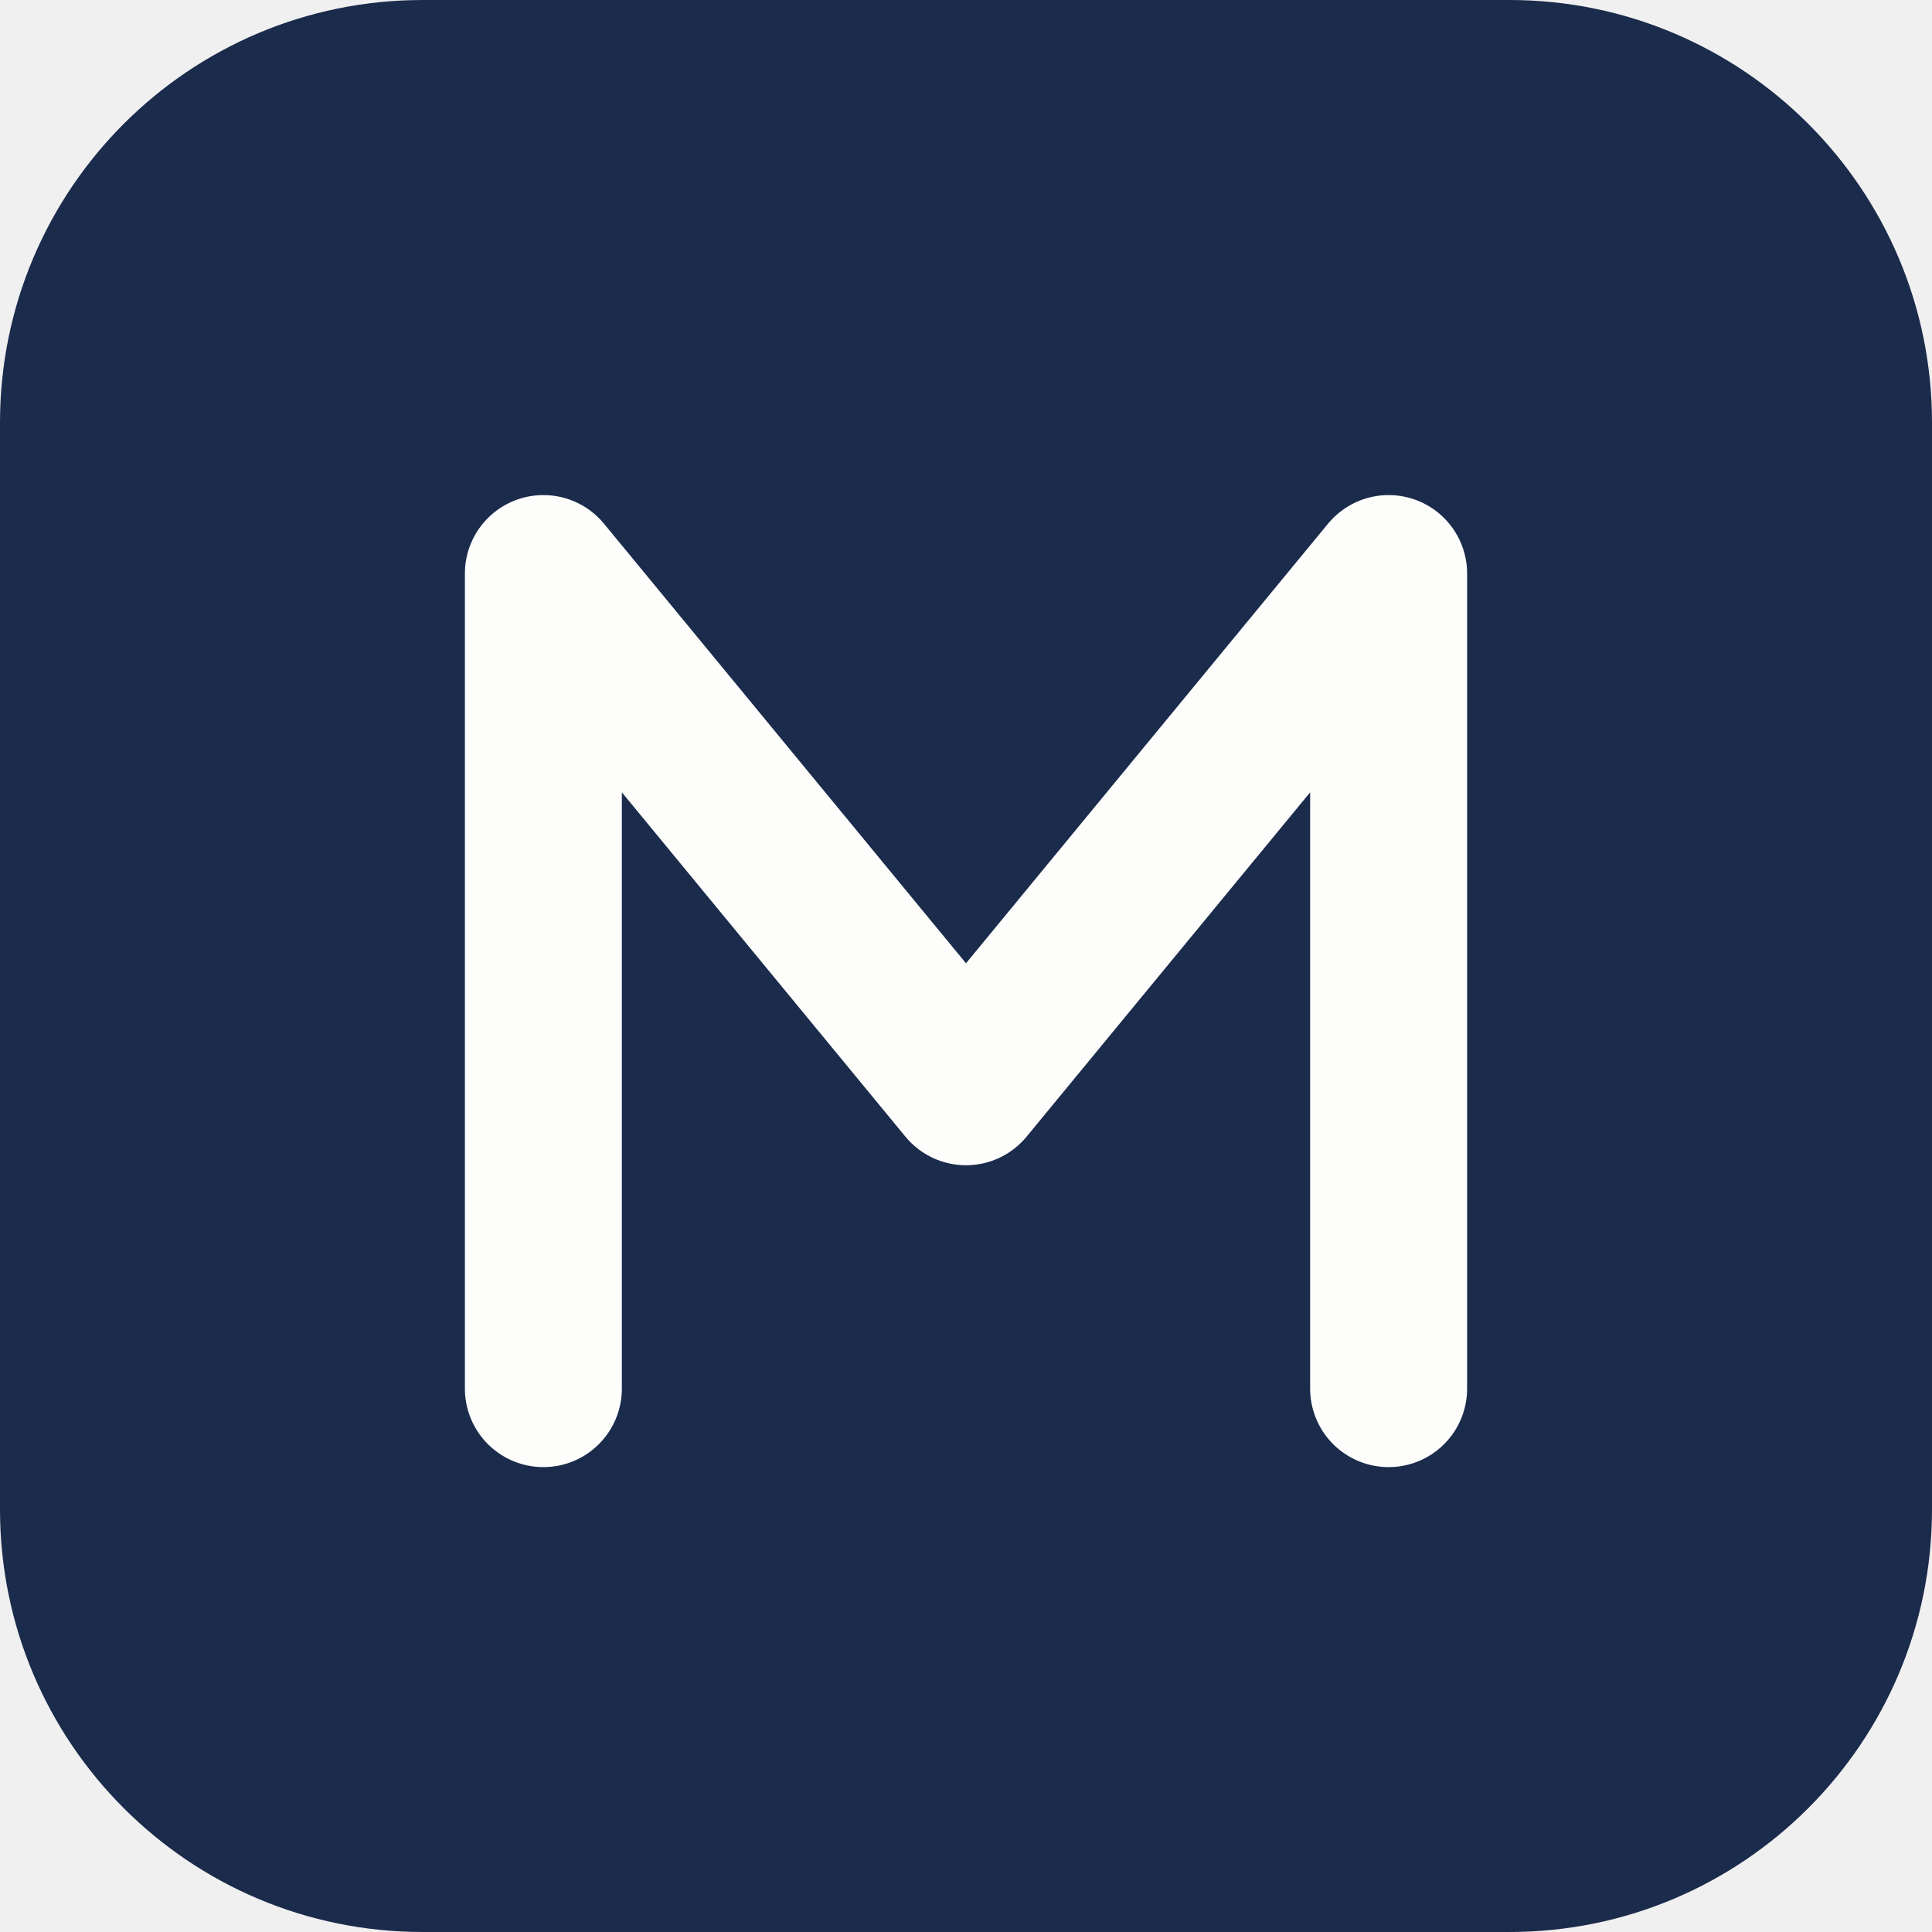
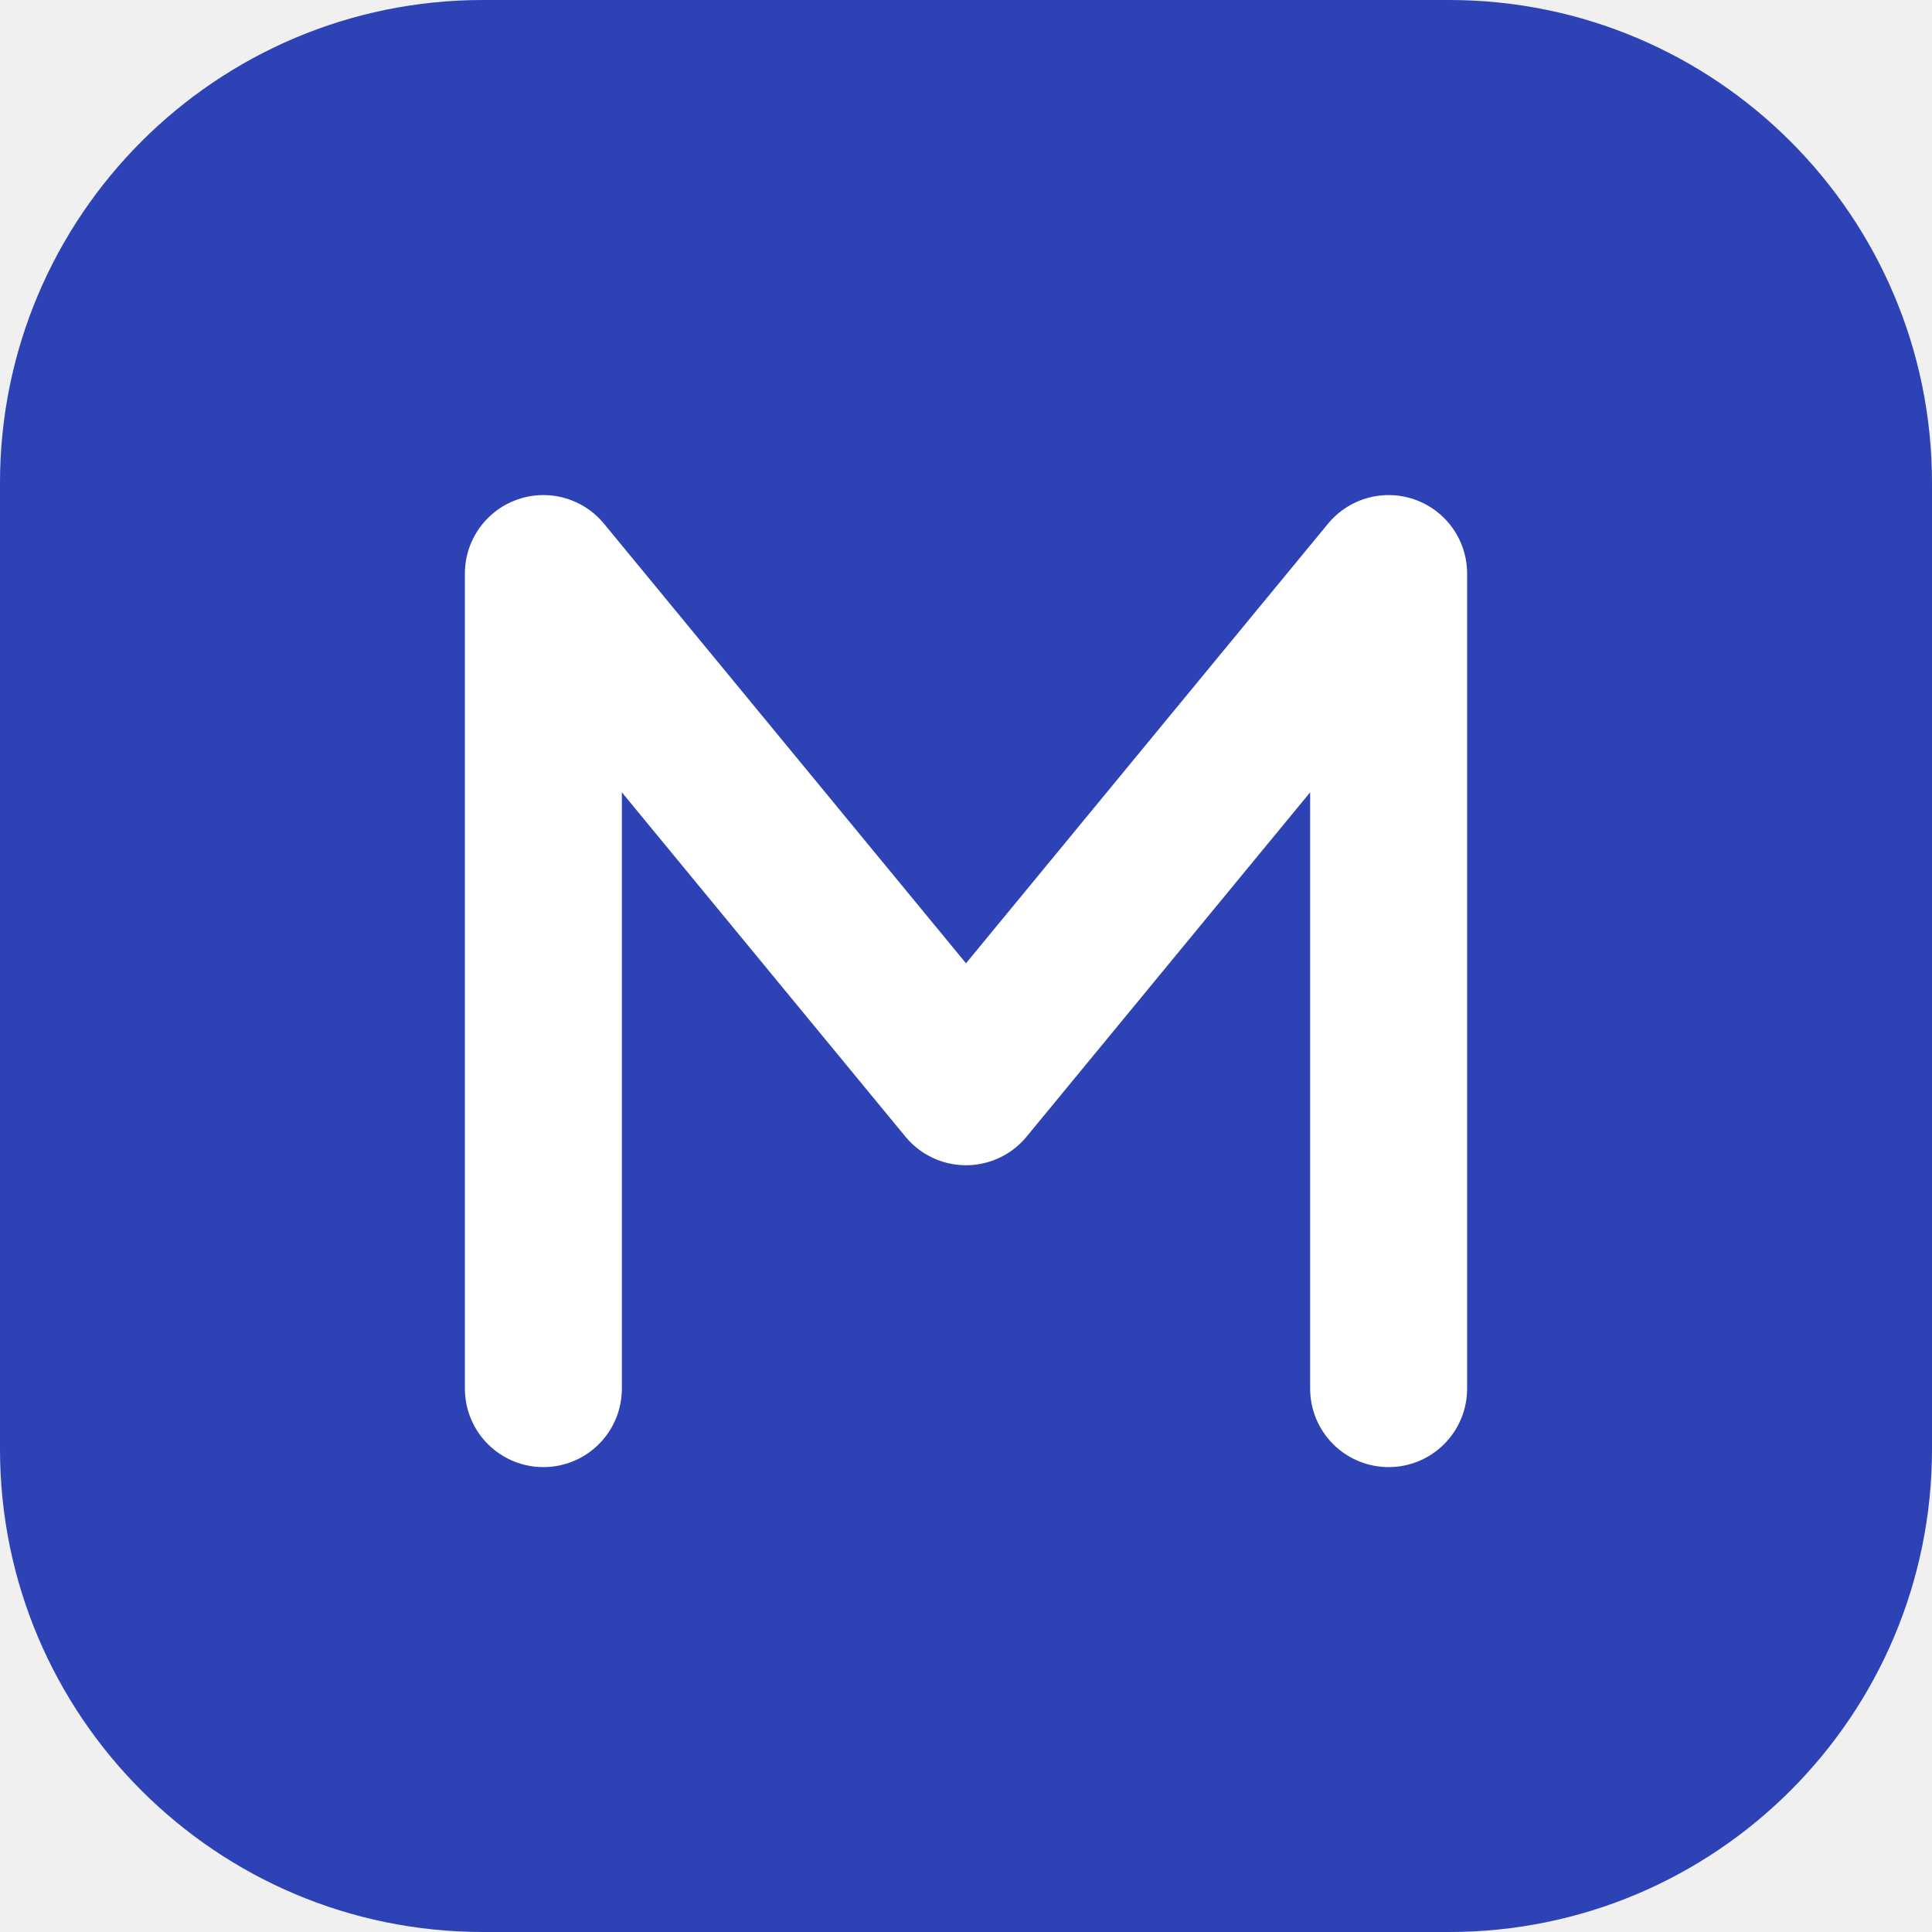
<svg xmlns="http://www.w3.org/2000/svg" viewBox="0 0 32 32">
-   <rect width="32" height="32" rx="7" fill="#1B2B4B" />
-   <path d="M9 23V9.5l7 8.5 7-8.5V23" fill="none" stroke="#FDFDFC" stroke-width="2.6" stroke-linecap="round" stroke-linejoin="round" />
+   <rect width="32" height="32" rx="8" fill="#2C42B5" />
+   <path d="M9 23V9.5l7 8.5 7-8.5V23" fill="none" stroke="#FFFFFF" stroke-width="2.6" stroke-linecap="round" stroke-linejoin="round" />
</svg>
